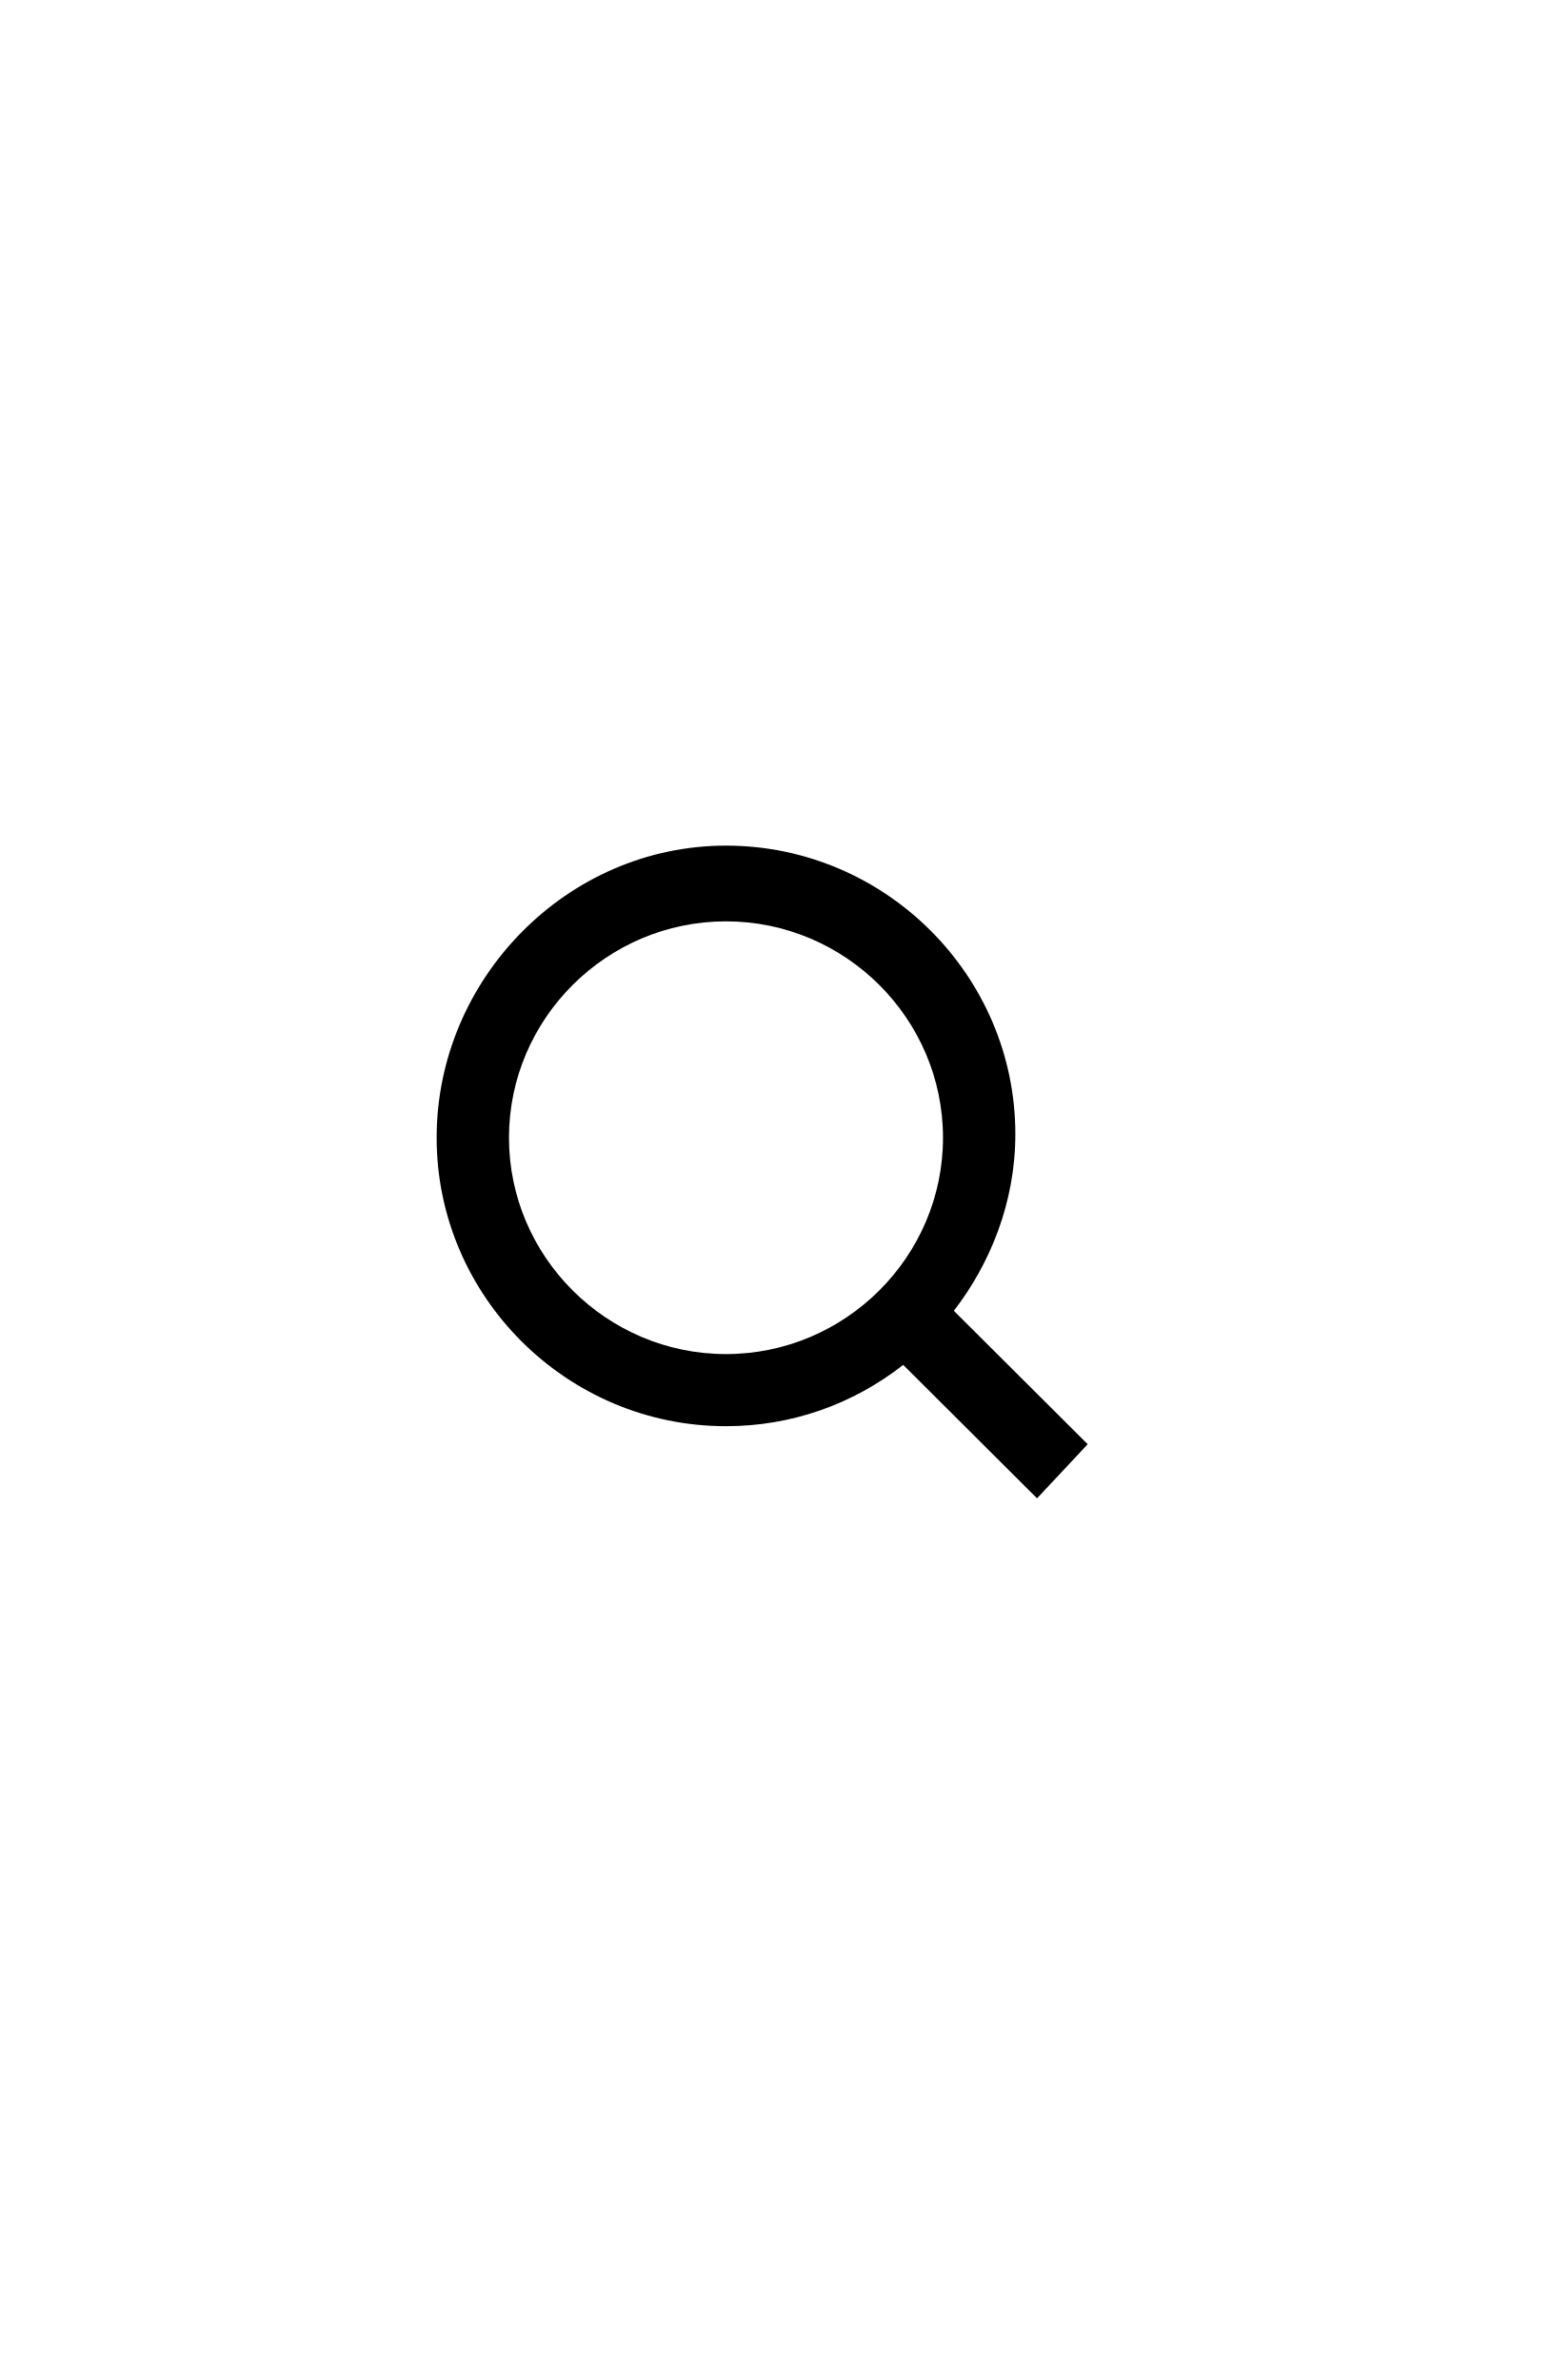
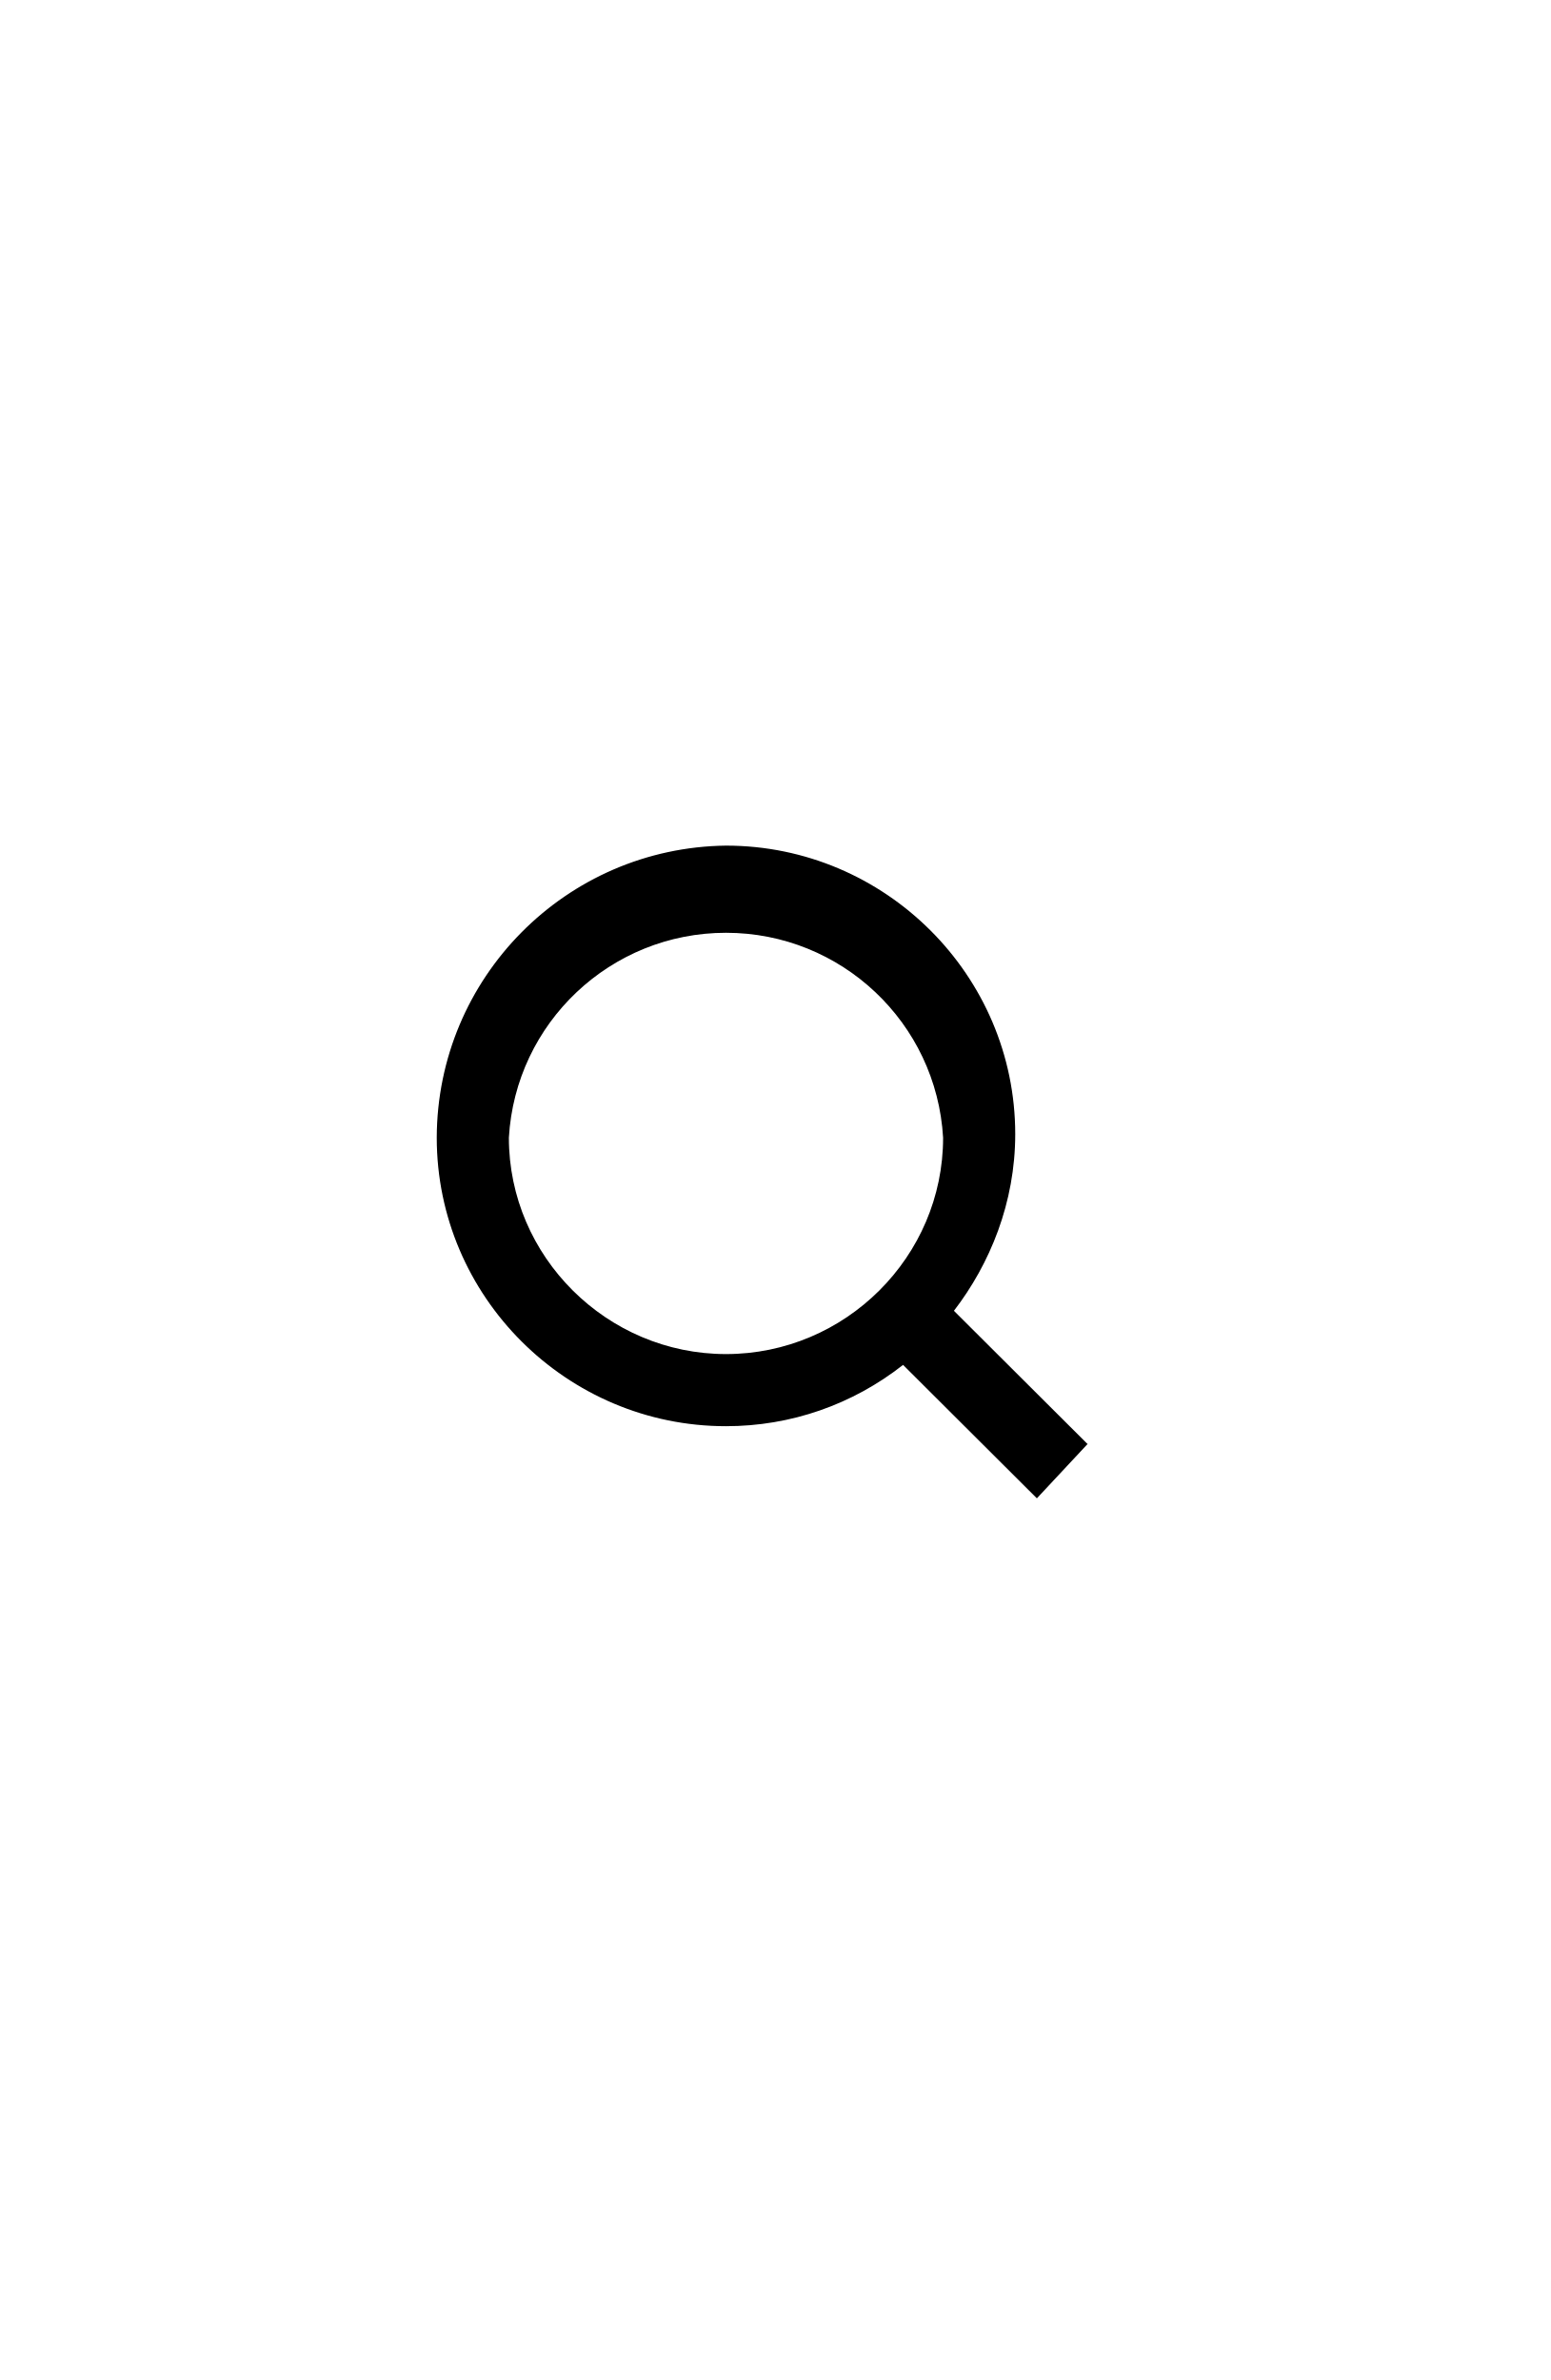
- <svg xmlns="http://www.w3.org/2000/svg" width="43" height="66" viewBox="0 0 43 66" fill="none">
-   <path d="M30.159 40.05L26.448 36.35C27.451 35.05 28.153 33.35 28.153 31.45C28.153 27.05 24.543 23.45 20.13 23.45C15.718 23.45 12.107 27.15 12.107 31.55C12.107 35.95 15.718 39.55 20.13 39.55C21.935 39.55 23.64 38.95 25.044 37.85L28.755 41.55L30.159 40.05ZM20.13 37.55C16.821 37.55 14.113 34.85 14.113 31.55C14.113 28.25 16.821 25.55 20.13 25.55C23.439 25.55 26.147 28.25 26.147 31.55C26.147 34.85 23.439 37.55 20.13 37.55Z" fill="black" />
+ <svg xmlns="http://www.w3.org/2000/svg" width="43" height="66" fill="none">
+   <path d="m30.16 40.05-3.71-3.7c1-1.3 1.7-3 1.7-4.9 0-4.4-3.6-8-8.02-8a8.12 8.12 0 0 0-8.02 8.1c0 4.4 3.6 8 8.02 8 1.8 0 3.51-.6 4.91-1.7l3.71 3.7 1.4-1.5Zm-10.03-2.5c-3.3 0-6.02-2.7-6.02-6a6.03 6.03 0 0 1 12.04 0c0 3.3-2.71 6-6.02 6Z" fill="#000" />
</svg>
